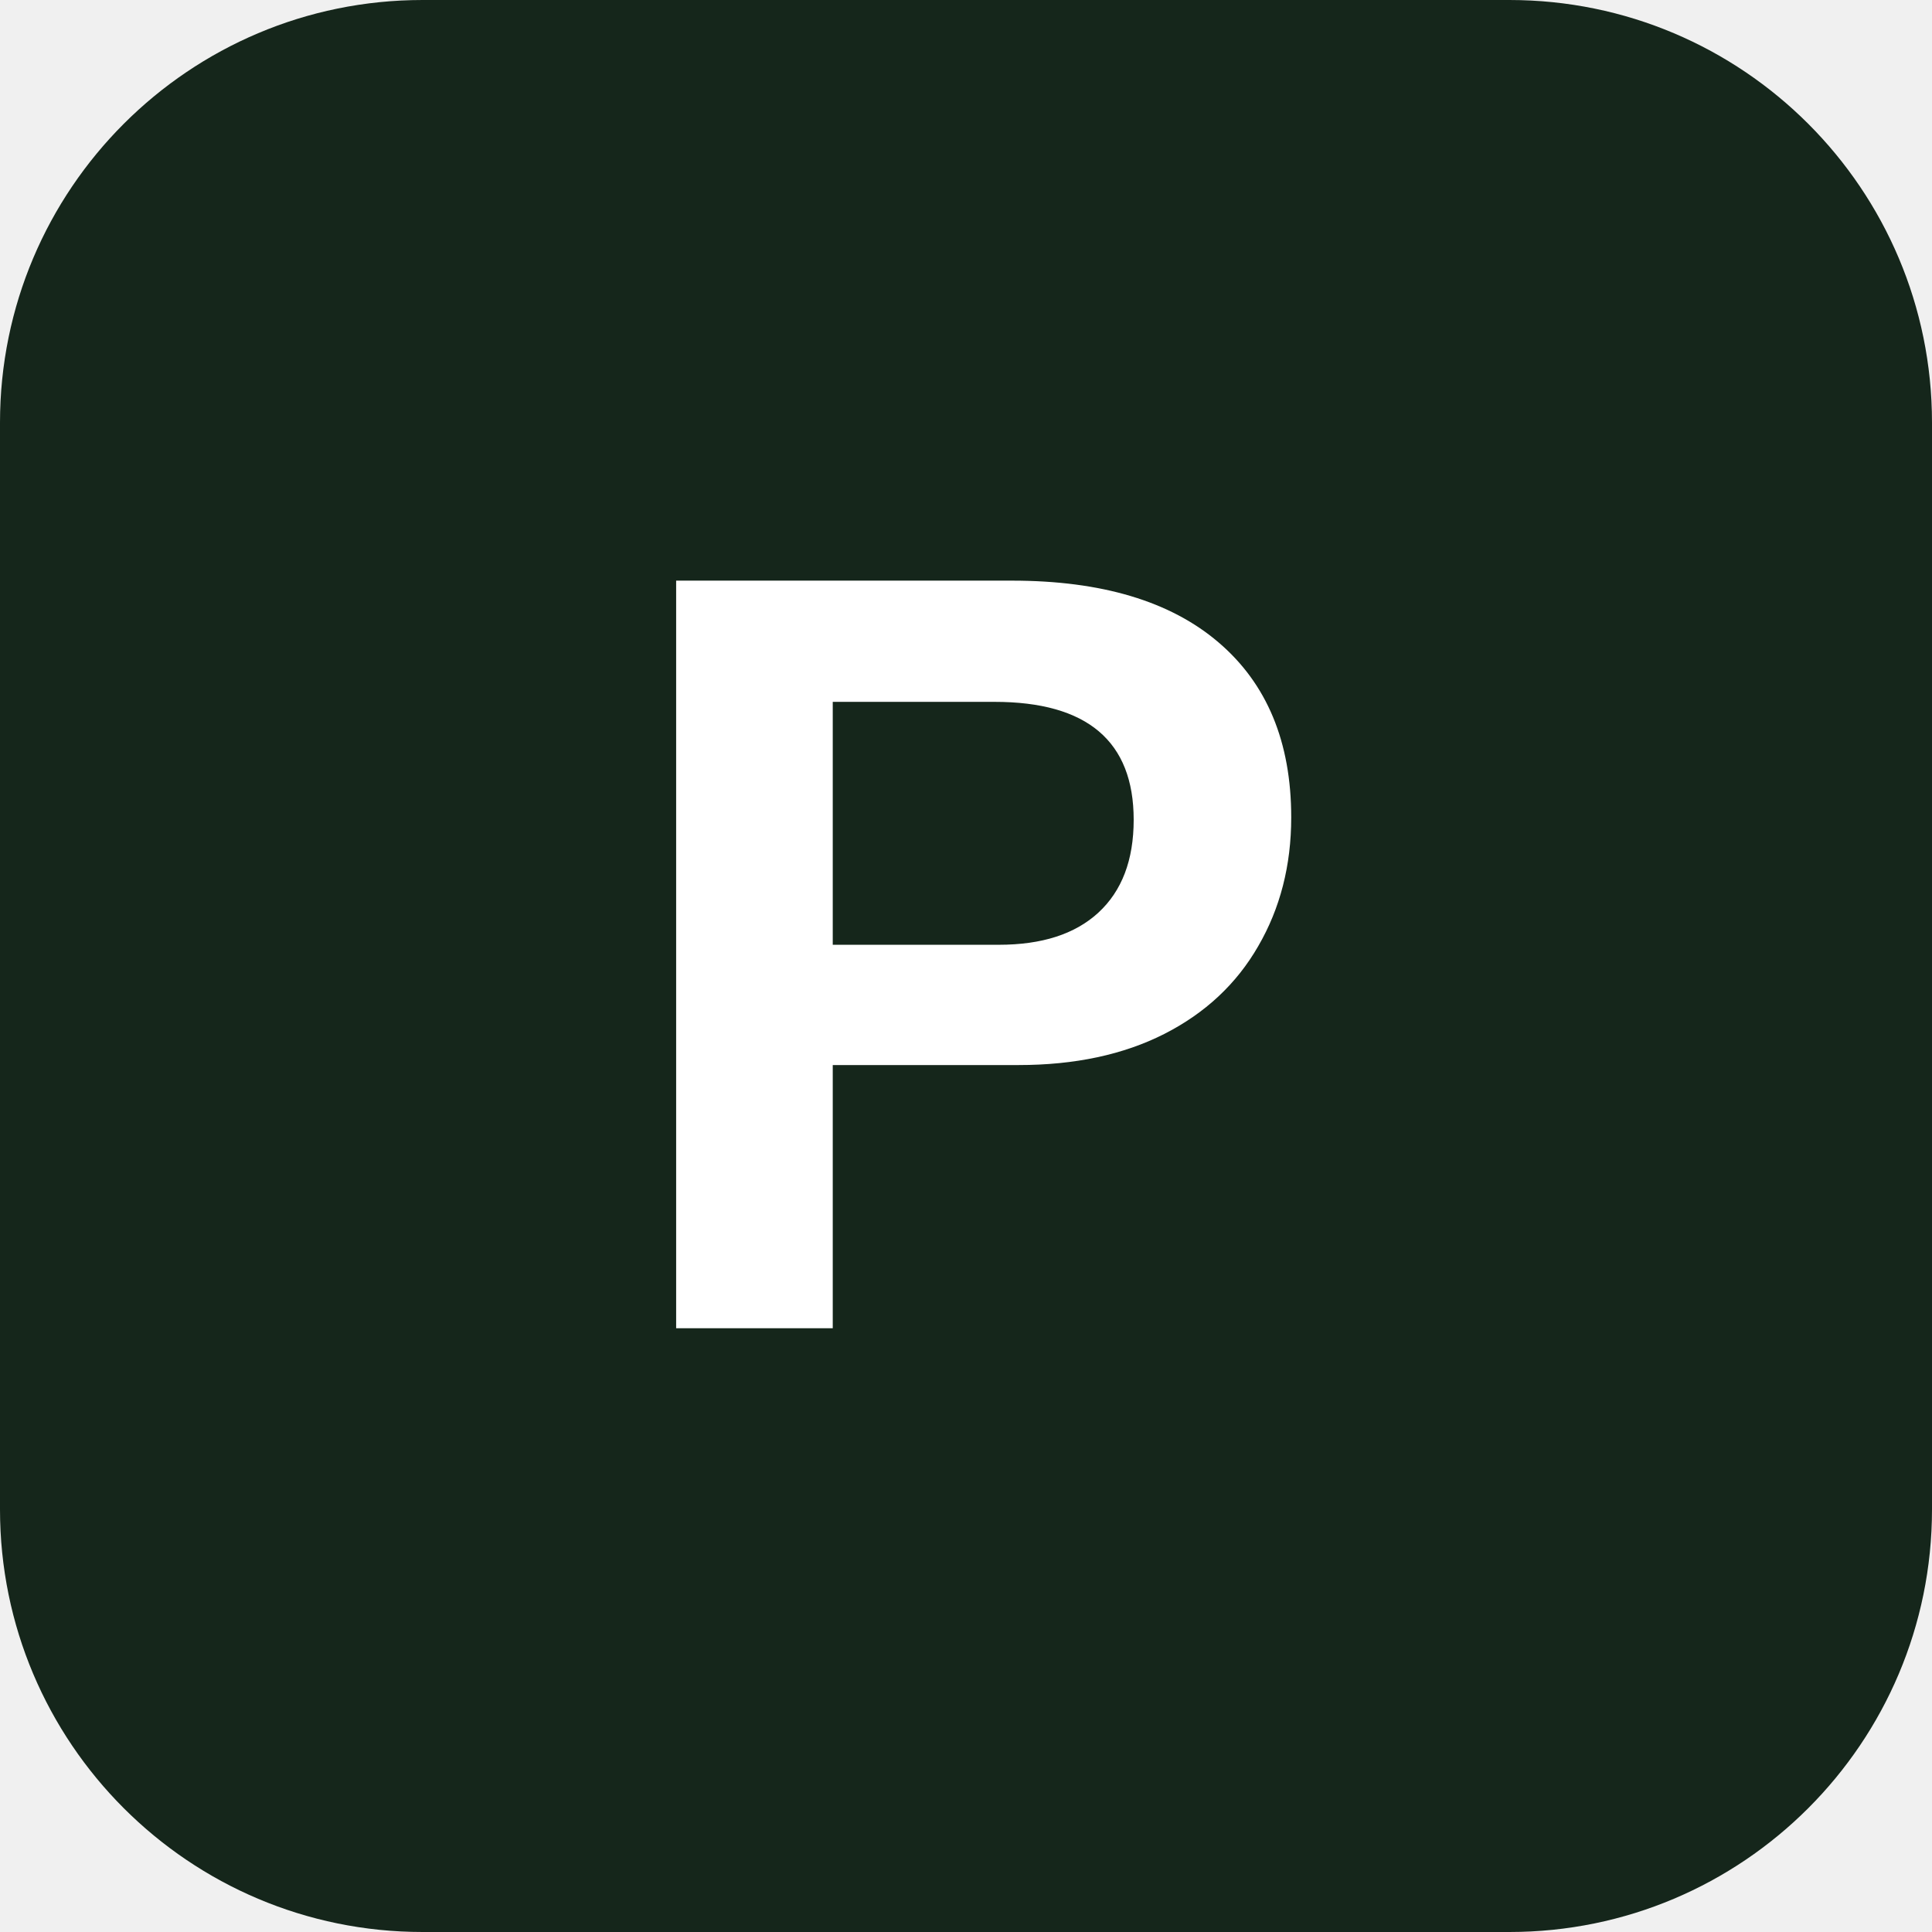
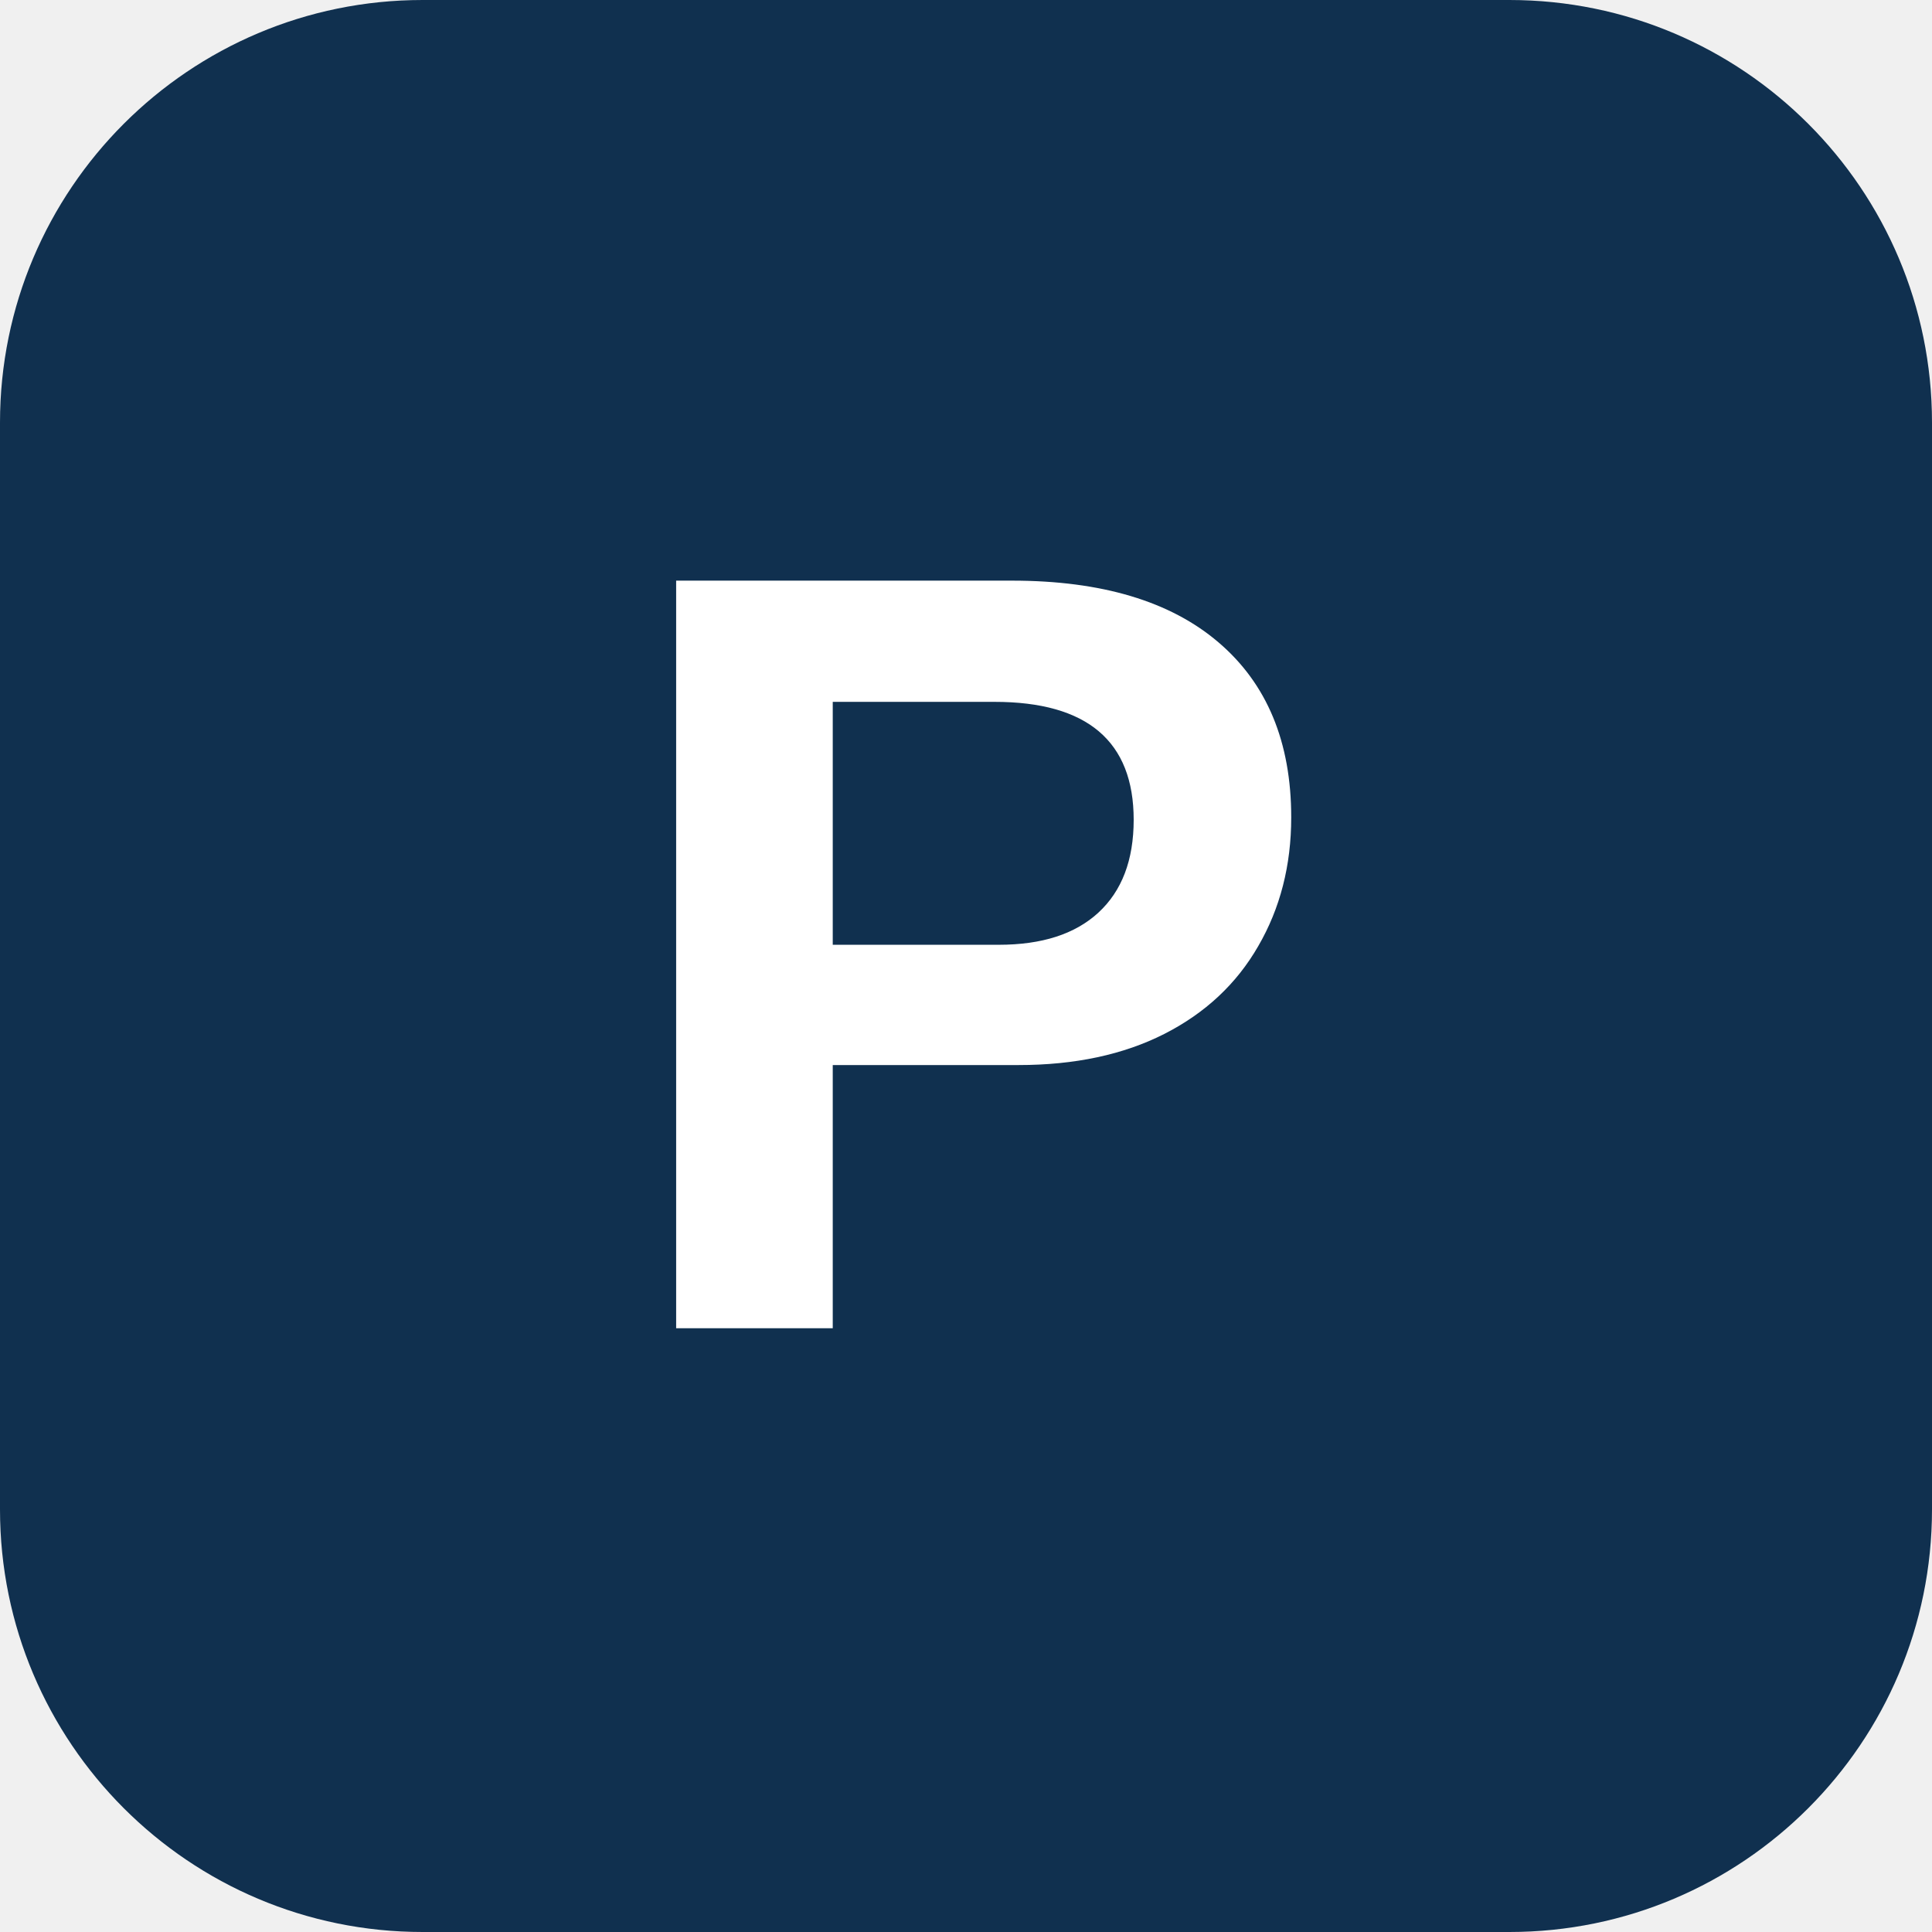
<svg xmlns="http://www.w3.org/2000/svg" viewBox="0 0 64 64">
-   <rect width="64" height="64" rx="14" fill="#15261B" />
+   <rect width="64" height="64" rx="14" fill="#10304F" />
  <text x="32" y="44" font-family="Arial,Helvetica,sans-serif" font-size="36" font-weight="700" text-anchor="middle" fill="#fff">P</text>
</svg>
